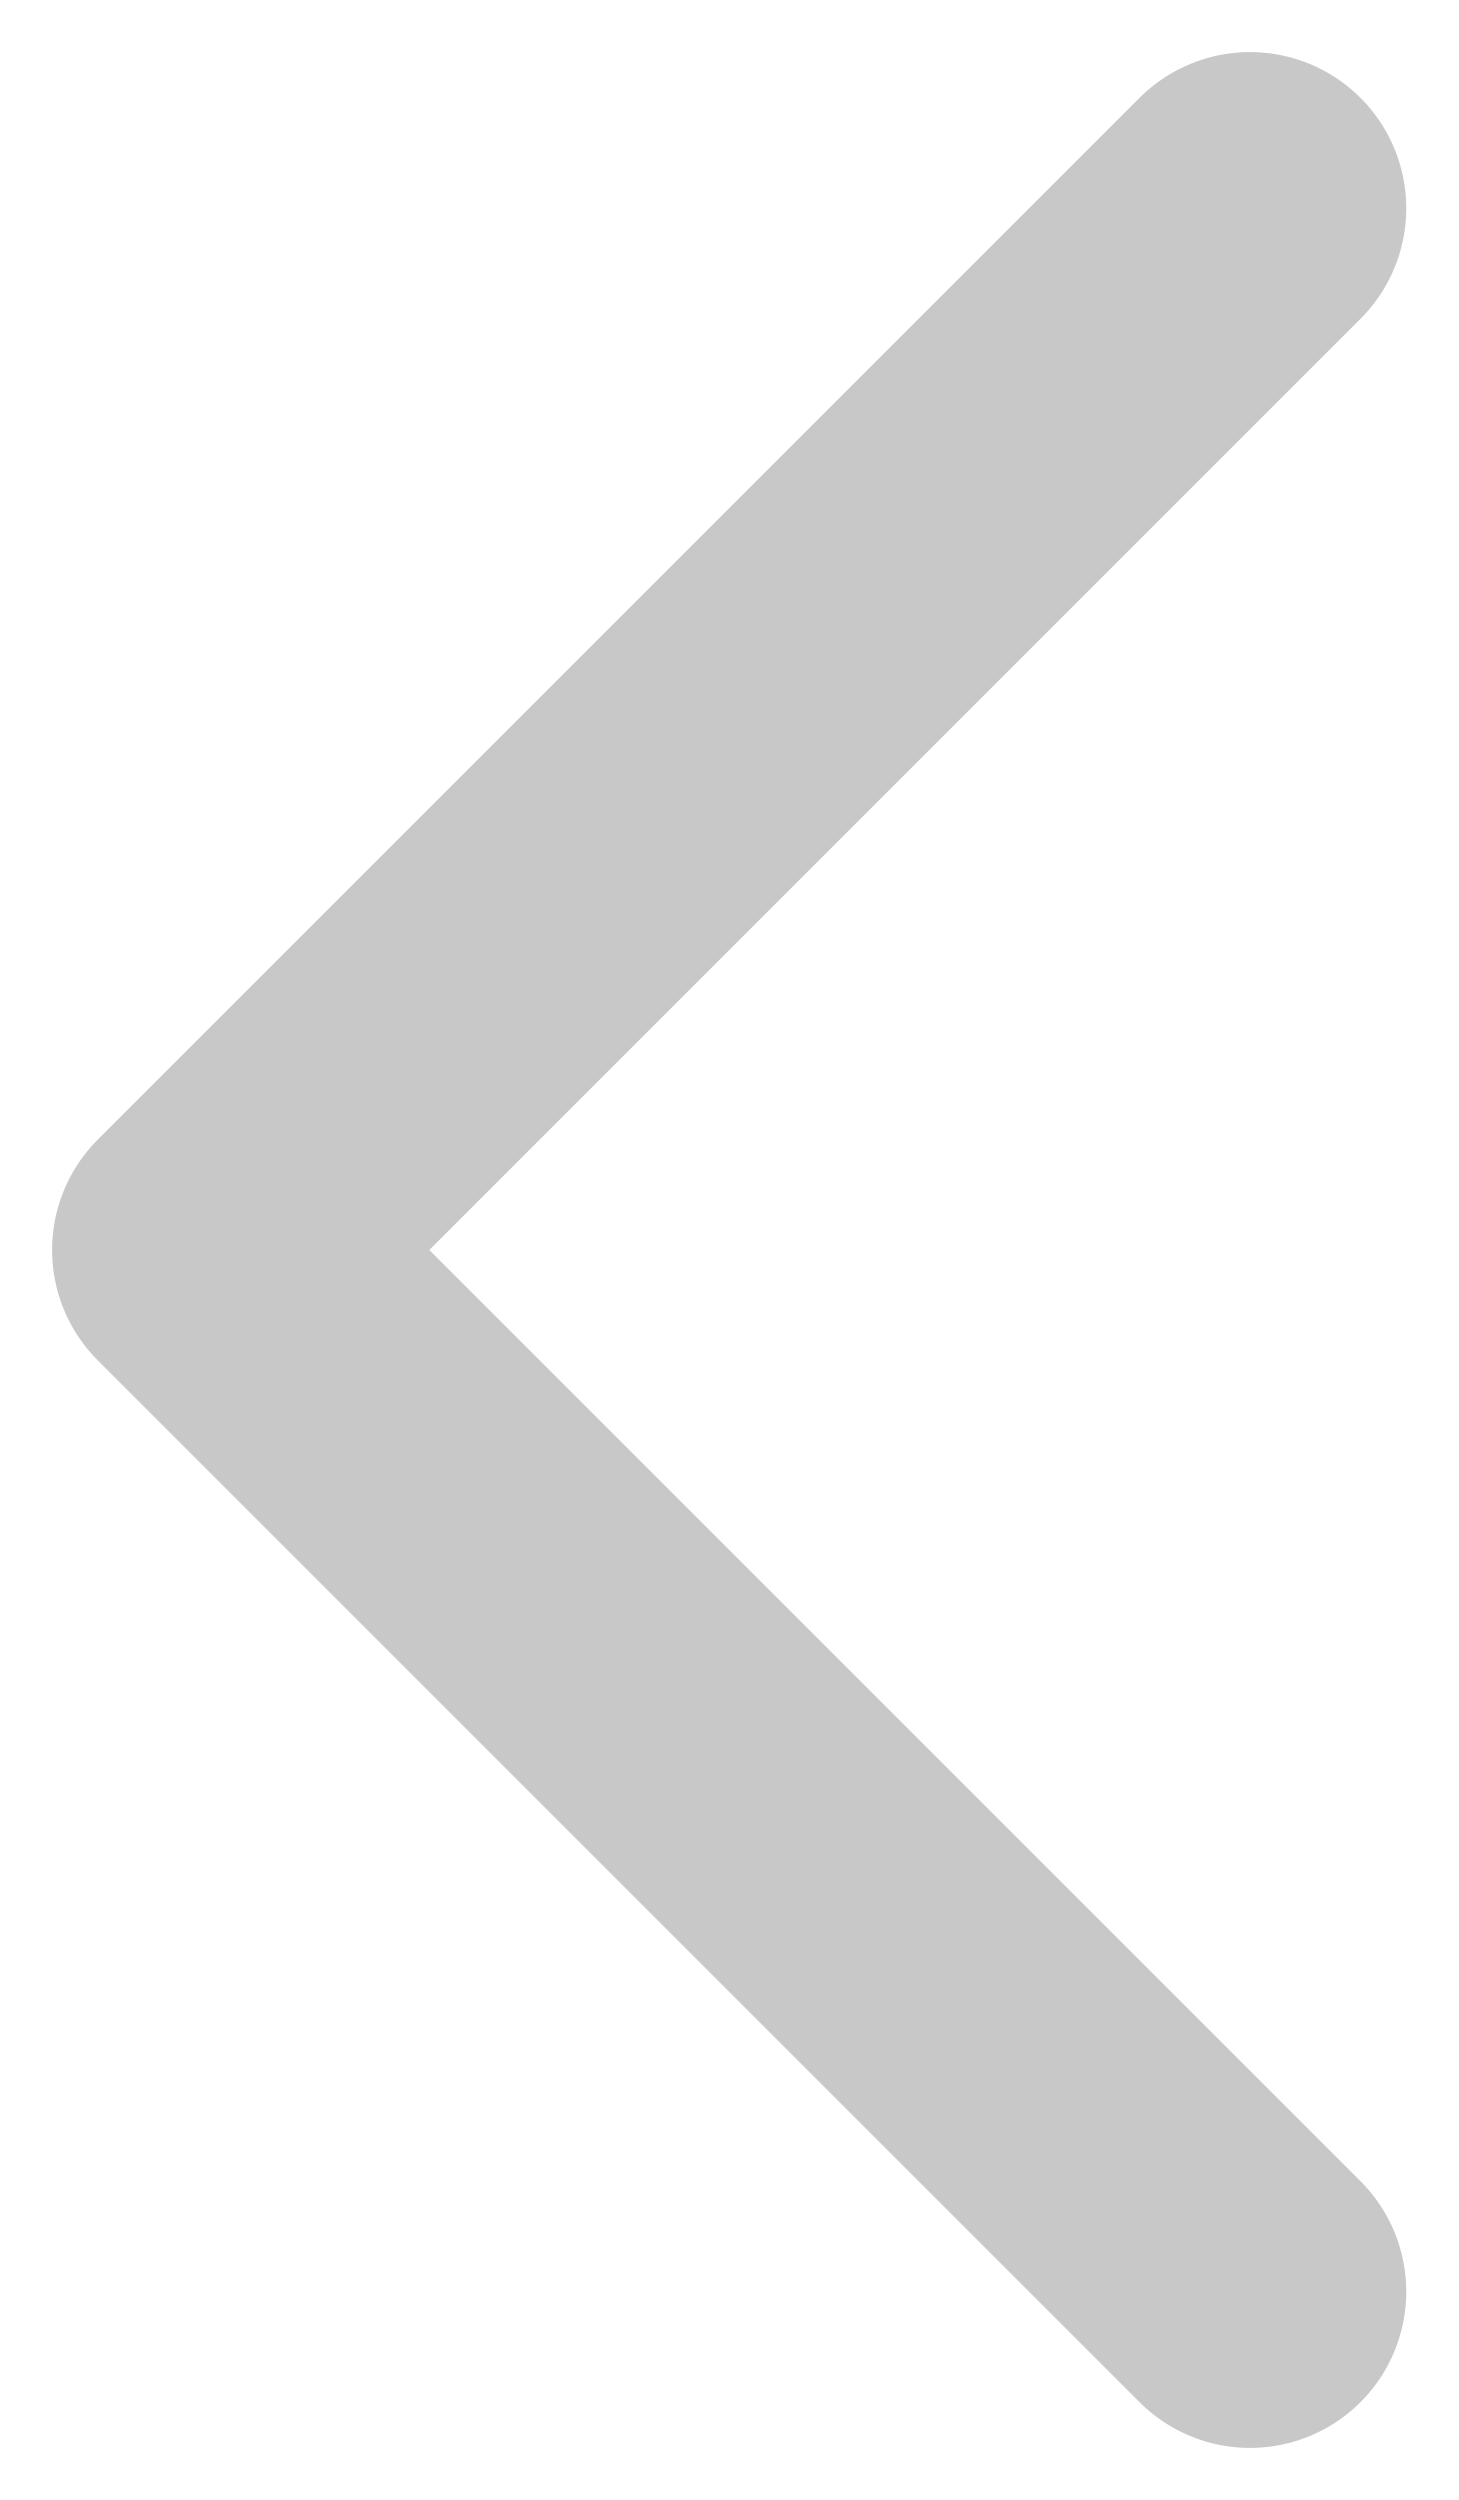
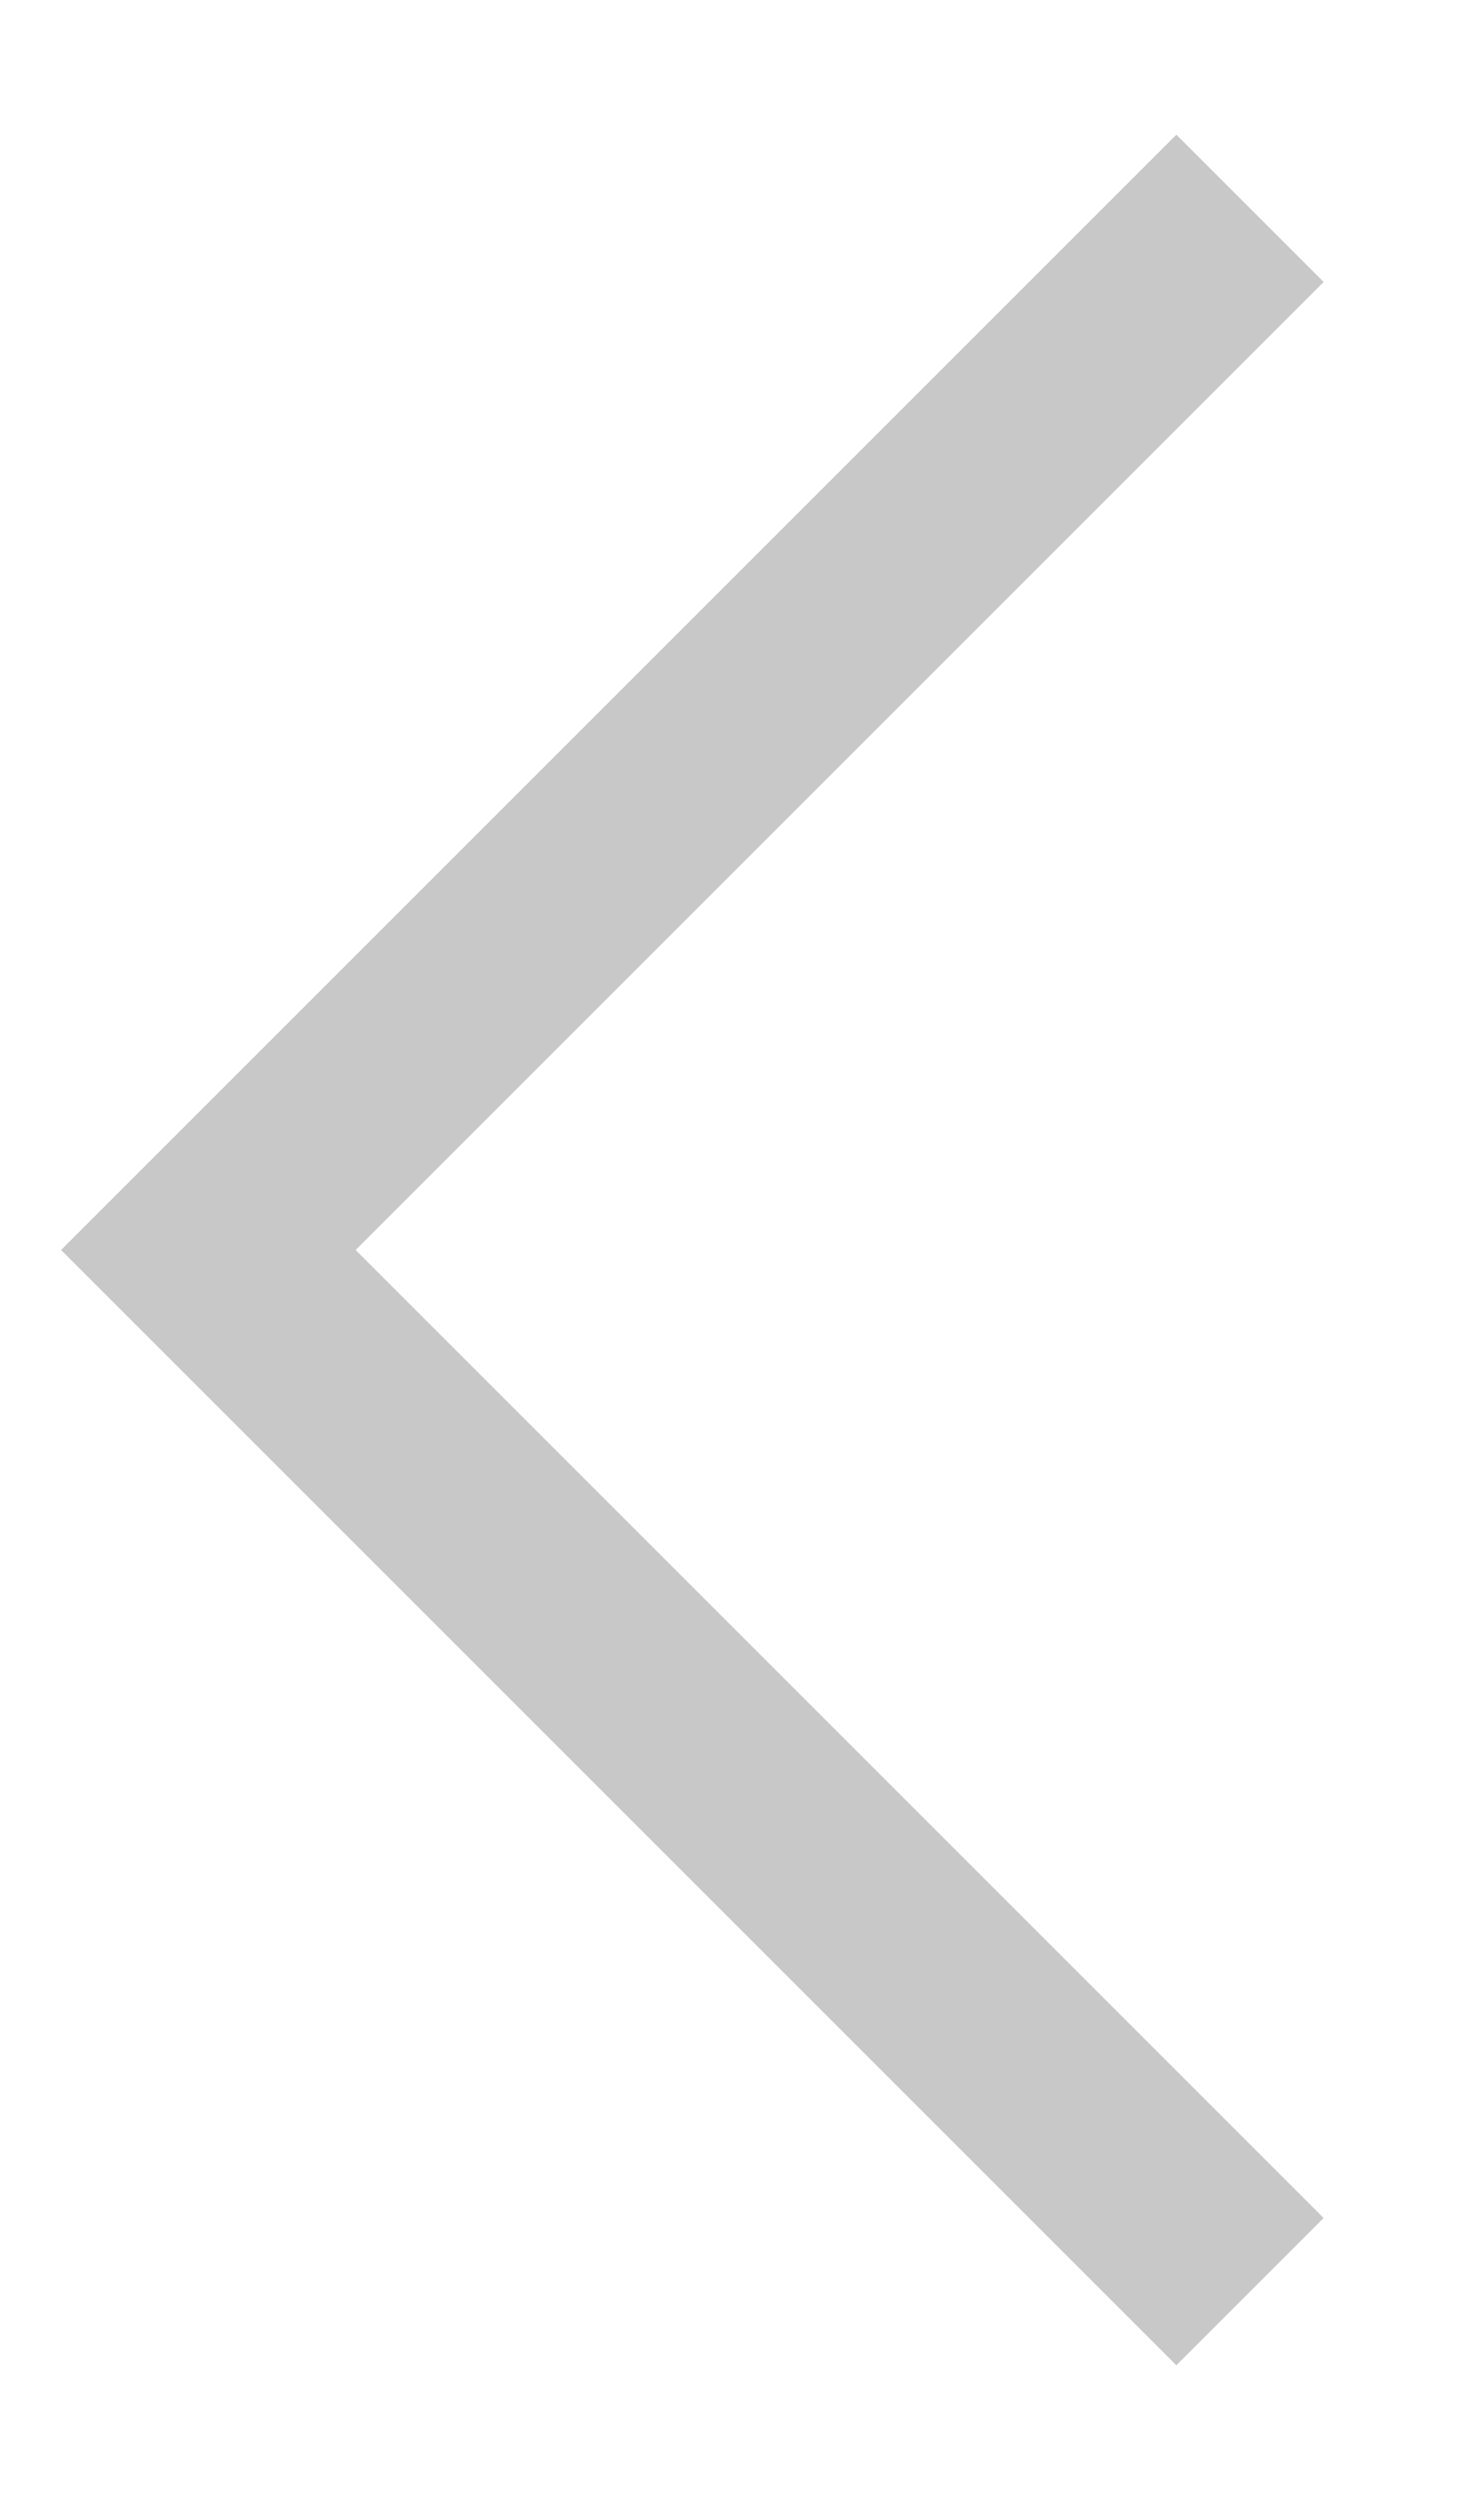
<svg xmlns="http://www.w3.org/2000/svg" width="7" height="12" viewBox="0 0 7 12" fill="none">
-   <path d="M6 11L1 6L6 1" stroke="#C8C8C8" stroke-width="1.5" stroke-linecap="round" stroke-linejoin="round" />
+   <path d="M6 11L1 6L6 1" stroke="#C8C8C8" strokeWidth="1.5" strokeLinecap="round" strokeLinejoin="round" />
</svg>
